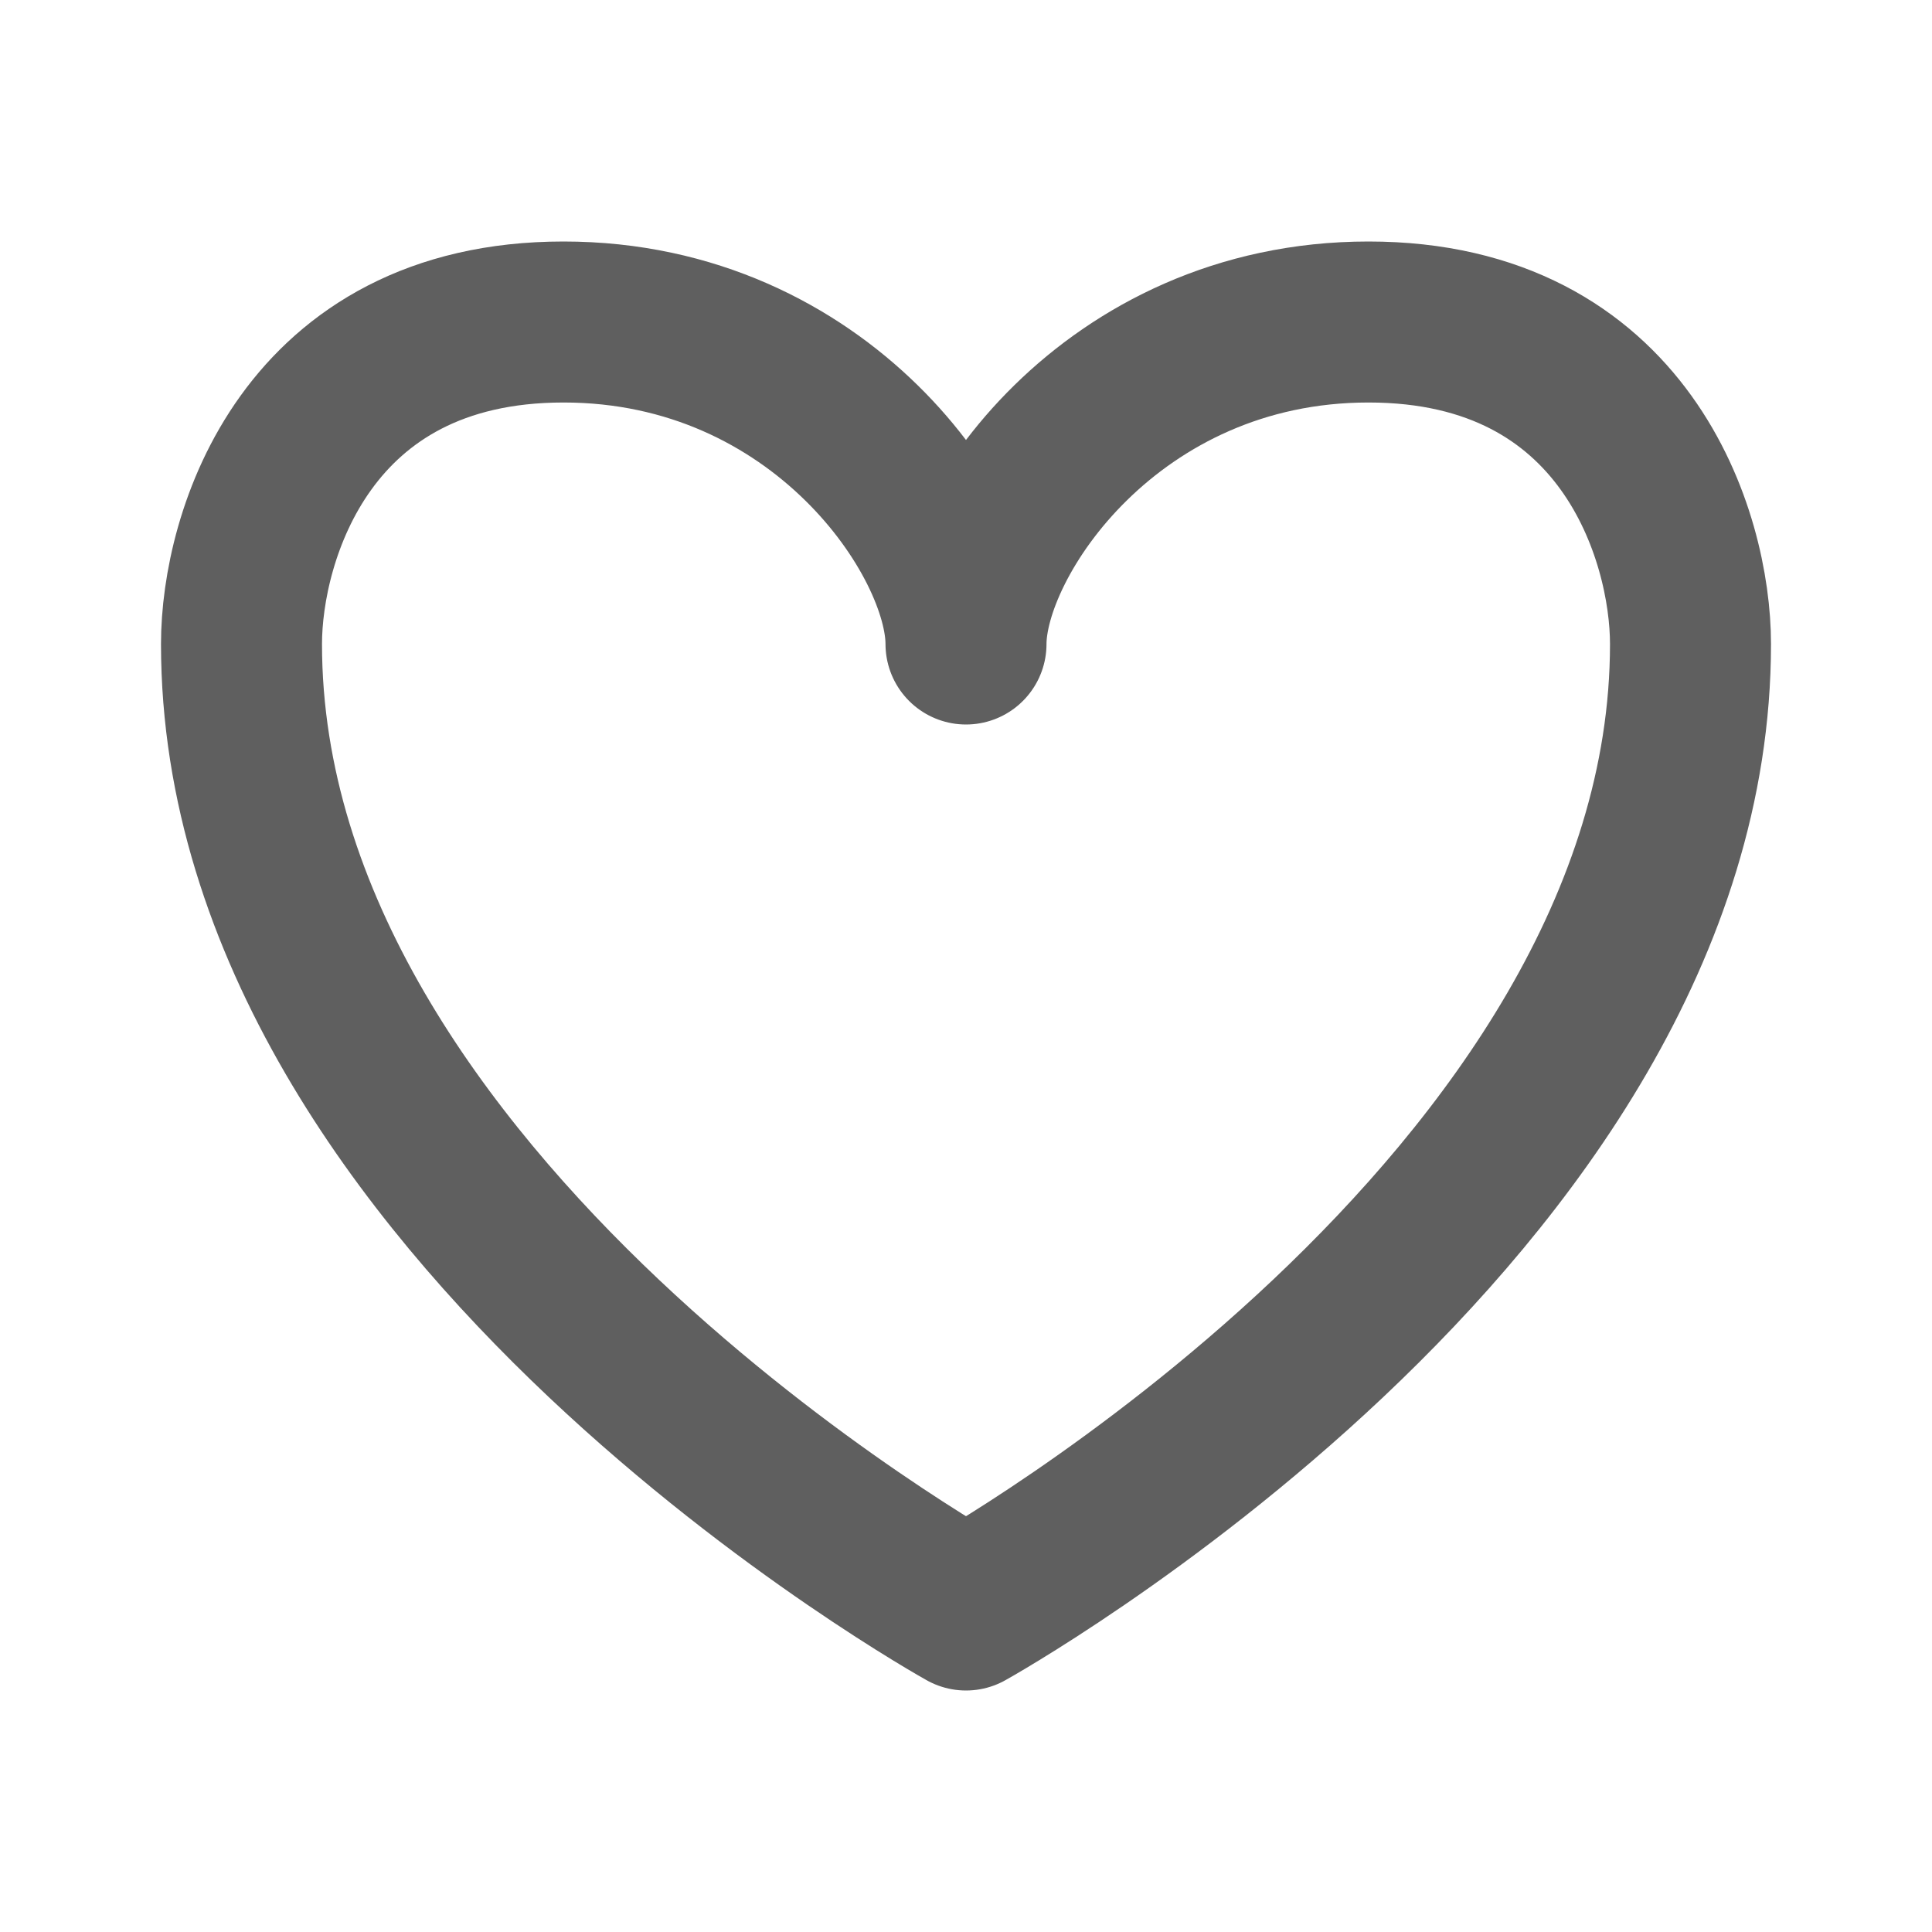
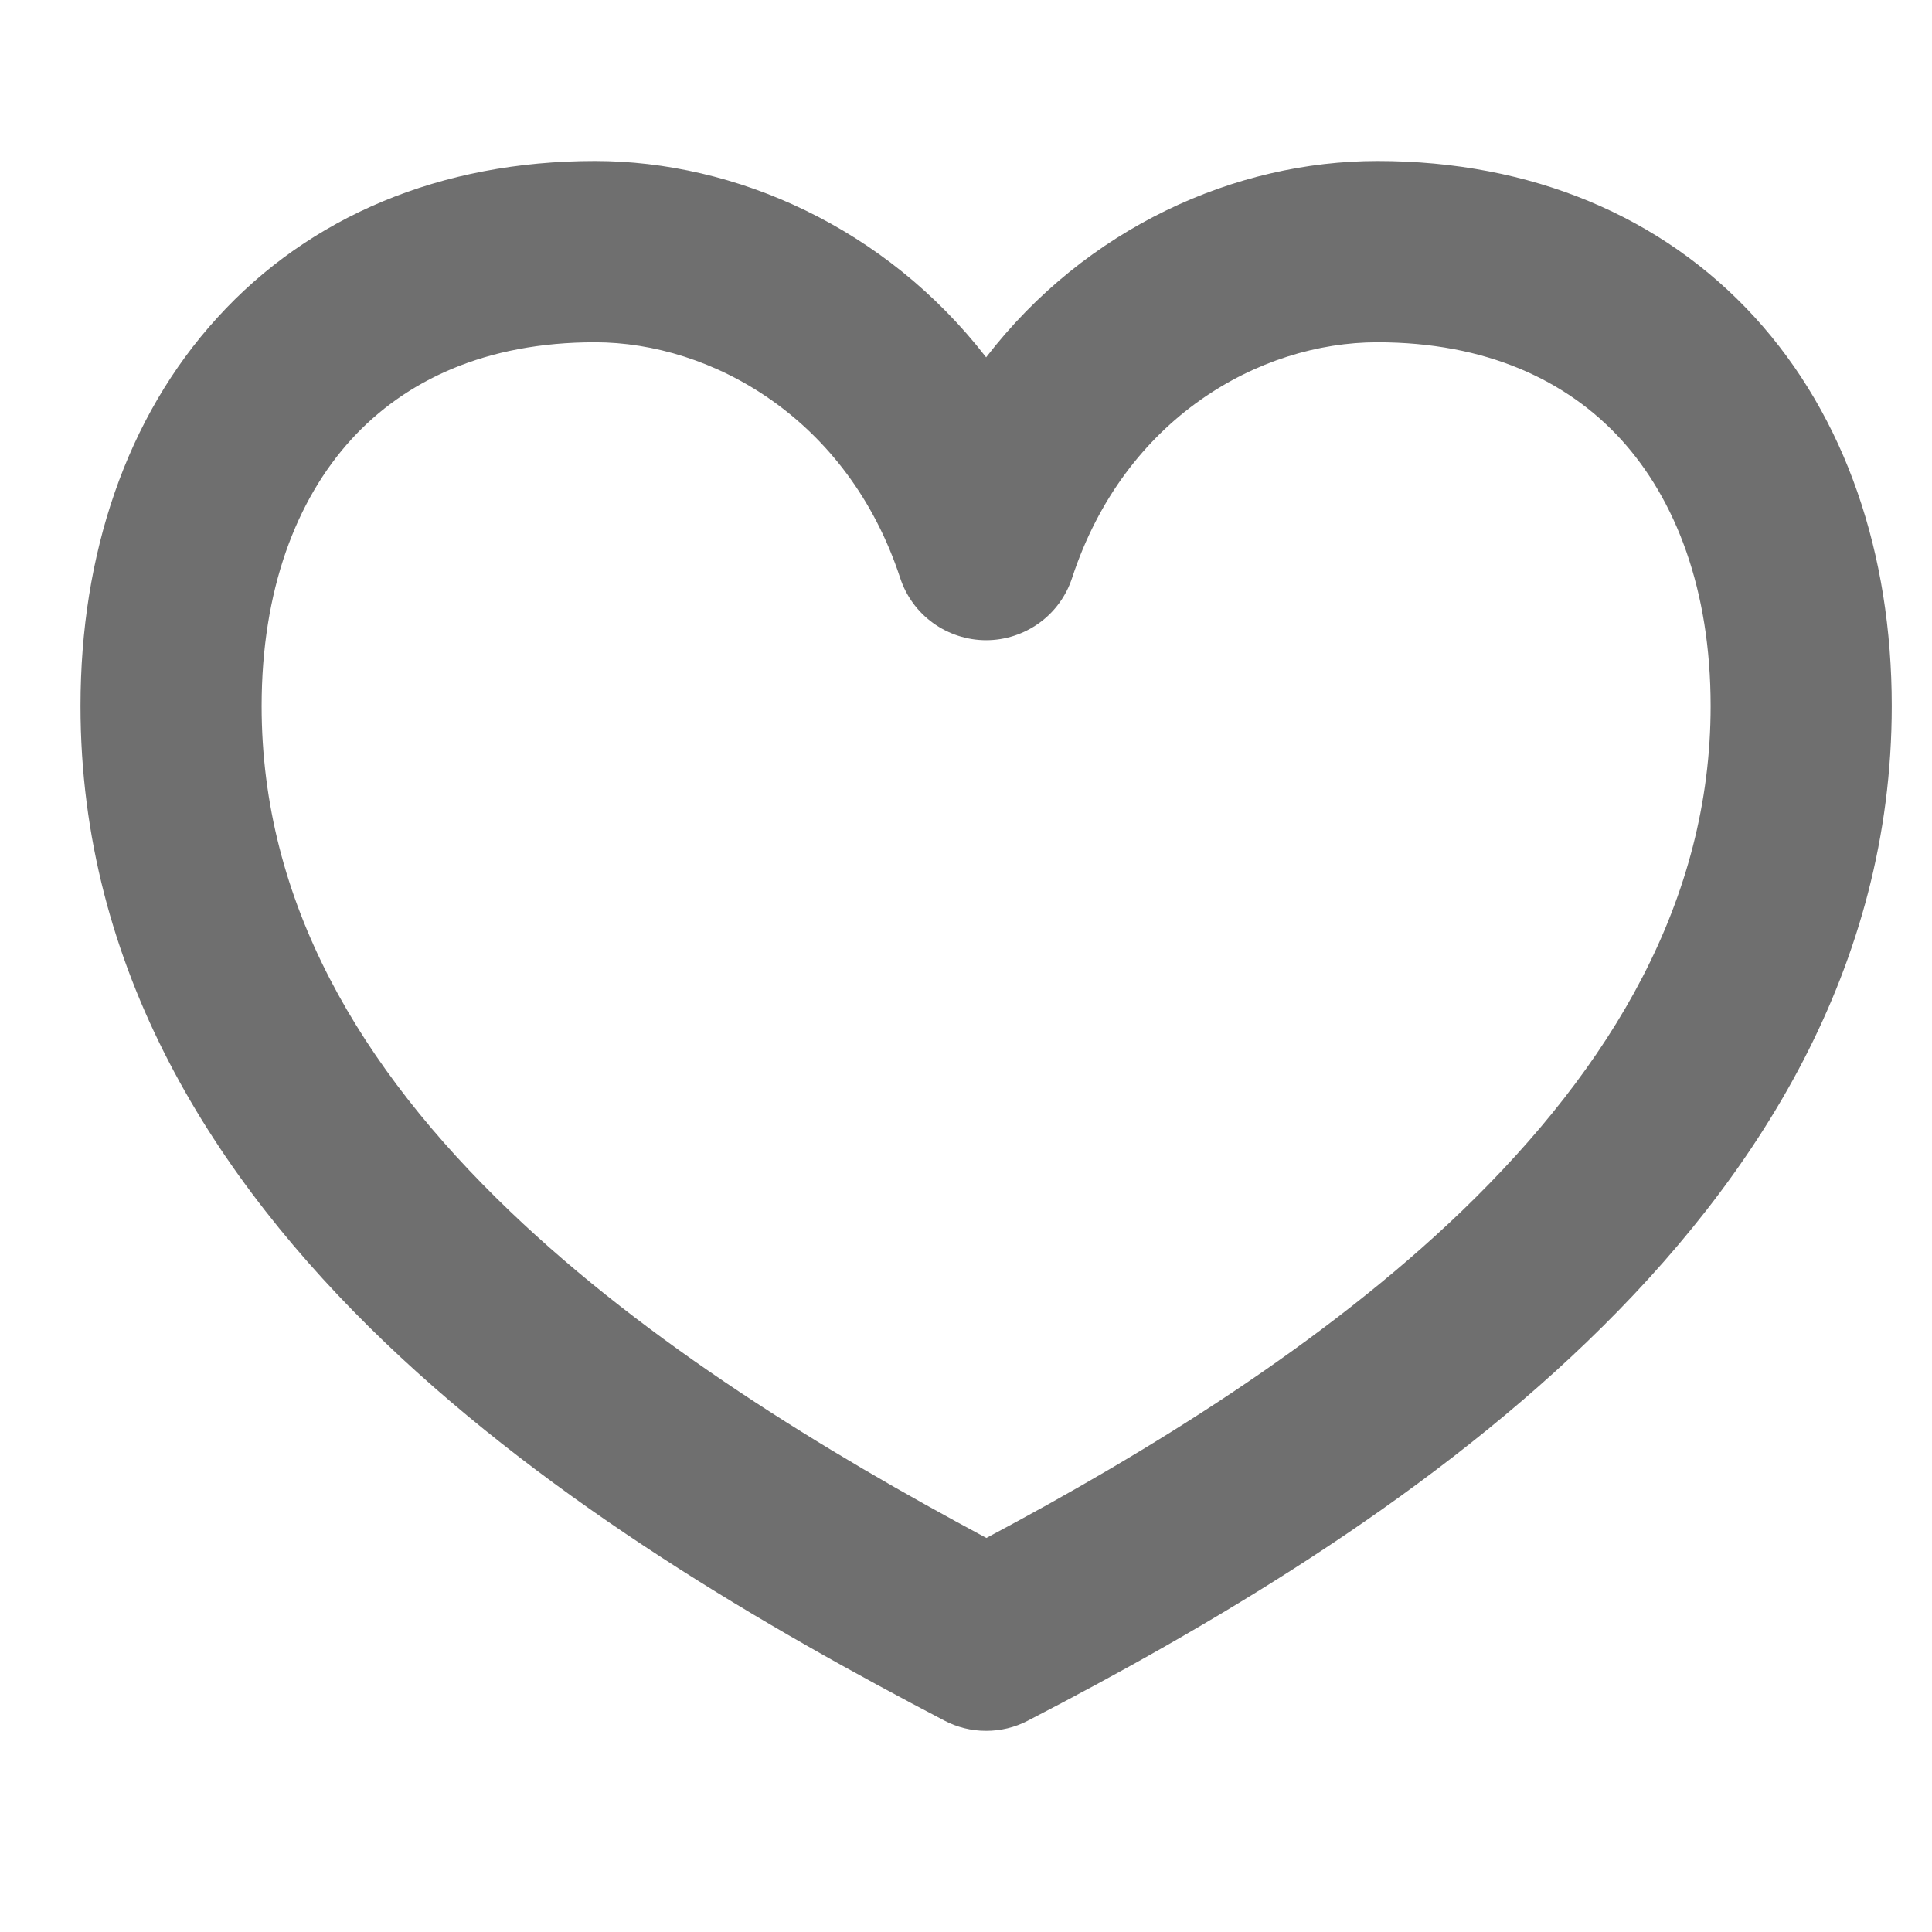
<svg xmlns="http://www.w3.org/2000/svg" width="24" height="24" viewBox="0 0 24 24" fill="none">
-   <path d="M17 4C13.8 4 12 6.667 12 8C12 6.667 10.2 4 7 4C3.8 4 3 6.667 3 8C3 15 12 20 12 20C12 20 21 15 21 8C21 6.667 20.2 4 17 4Z" stroke="#5F5F5F" stroke-width="2" stroke-linecap="round" stroke-linejoin="round" />
+   <path fill-rule="evenodd" clip-rule="evenodd" d="M2.7 3.946C3.842 2.69 5.474 2 7.39 2C9.136 2 11.001 2.825 12.25 4.439C13.492 2.826 15.349 2 17.11 2C19.021 2 20.65 2.687 21.796 3.939C22.93 5.181 23.5 6.883 23.5 8.77C23.5 12.018 21.831 14.633 19.717 16.666C17.61 18.694 14.962 20.24 12.768 21.375C12.607 21.459 12.428 21.502 12.247 21.501C12.066 21.501 11.888 21.457 11.728 21.372C9.534 20.225 6.886 18.691 4.779 16.673C2.665 14.646 1 12.041 1 8.771C1 6.888 1.567 5.188 2.7 3.946ZM4.363 5.46C3.68 6.21 3.25 7.331 3.25 8.771C3.25 11.207 4.474 13.265 6.335 15.047C8.055 16.694 10.236 18.024 12.253 19.105C14.255 18.04 16.438 16.698 18.159 15.044C20.023 13.248 21.25 11.181 21.25 8.771C21.25 7.327 20.818 6.206 20.134 5.456C19.462 4.723 18.46 4.252 17.11 4.252C15.646 4.252 13.97 5.194 13.319 7.176C13.246 7.402 13.103 7.599 12.911 7.738C12.719 7.877 12.487 7.953 12.25 7.953C12.013 7.953 11.781 7.877 11.589 7.738C11.397 7.599 11.254 7.402 11.181 7.176C10.531 5.197 8.838 4.252 7.39 4.252C6.035 4.252 5.035 4.723 4.363 5.46Z" fill="#6F6F6F" />
</svg>
